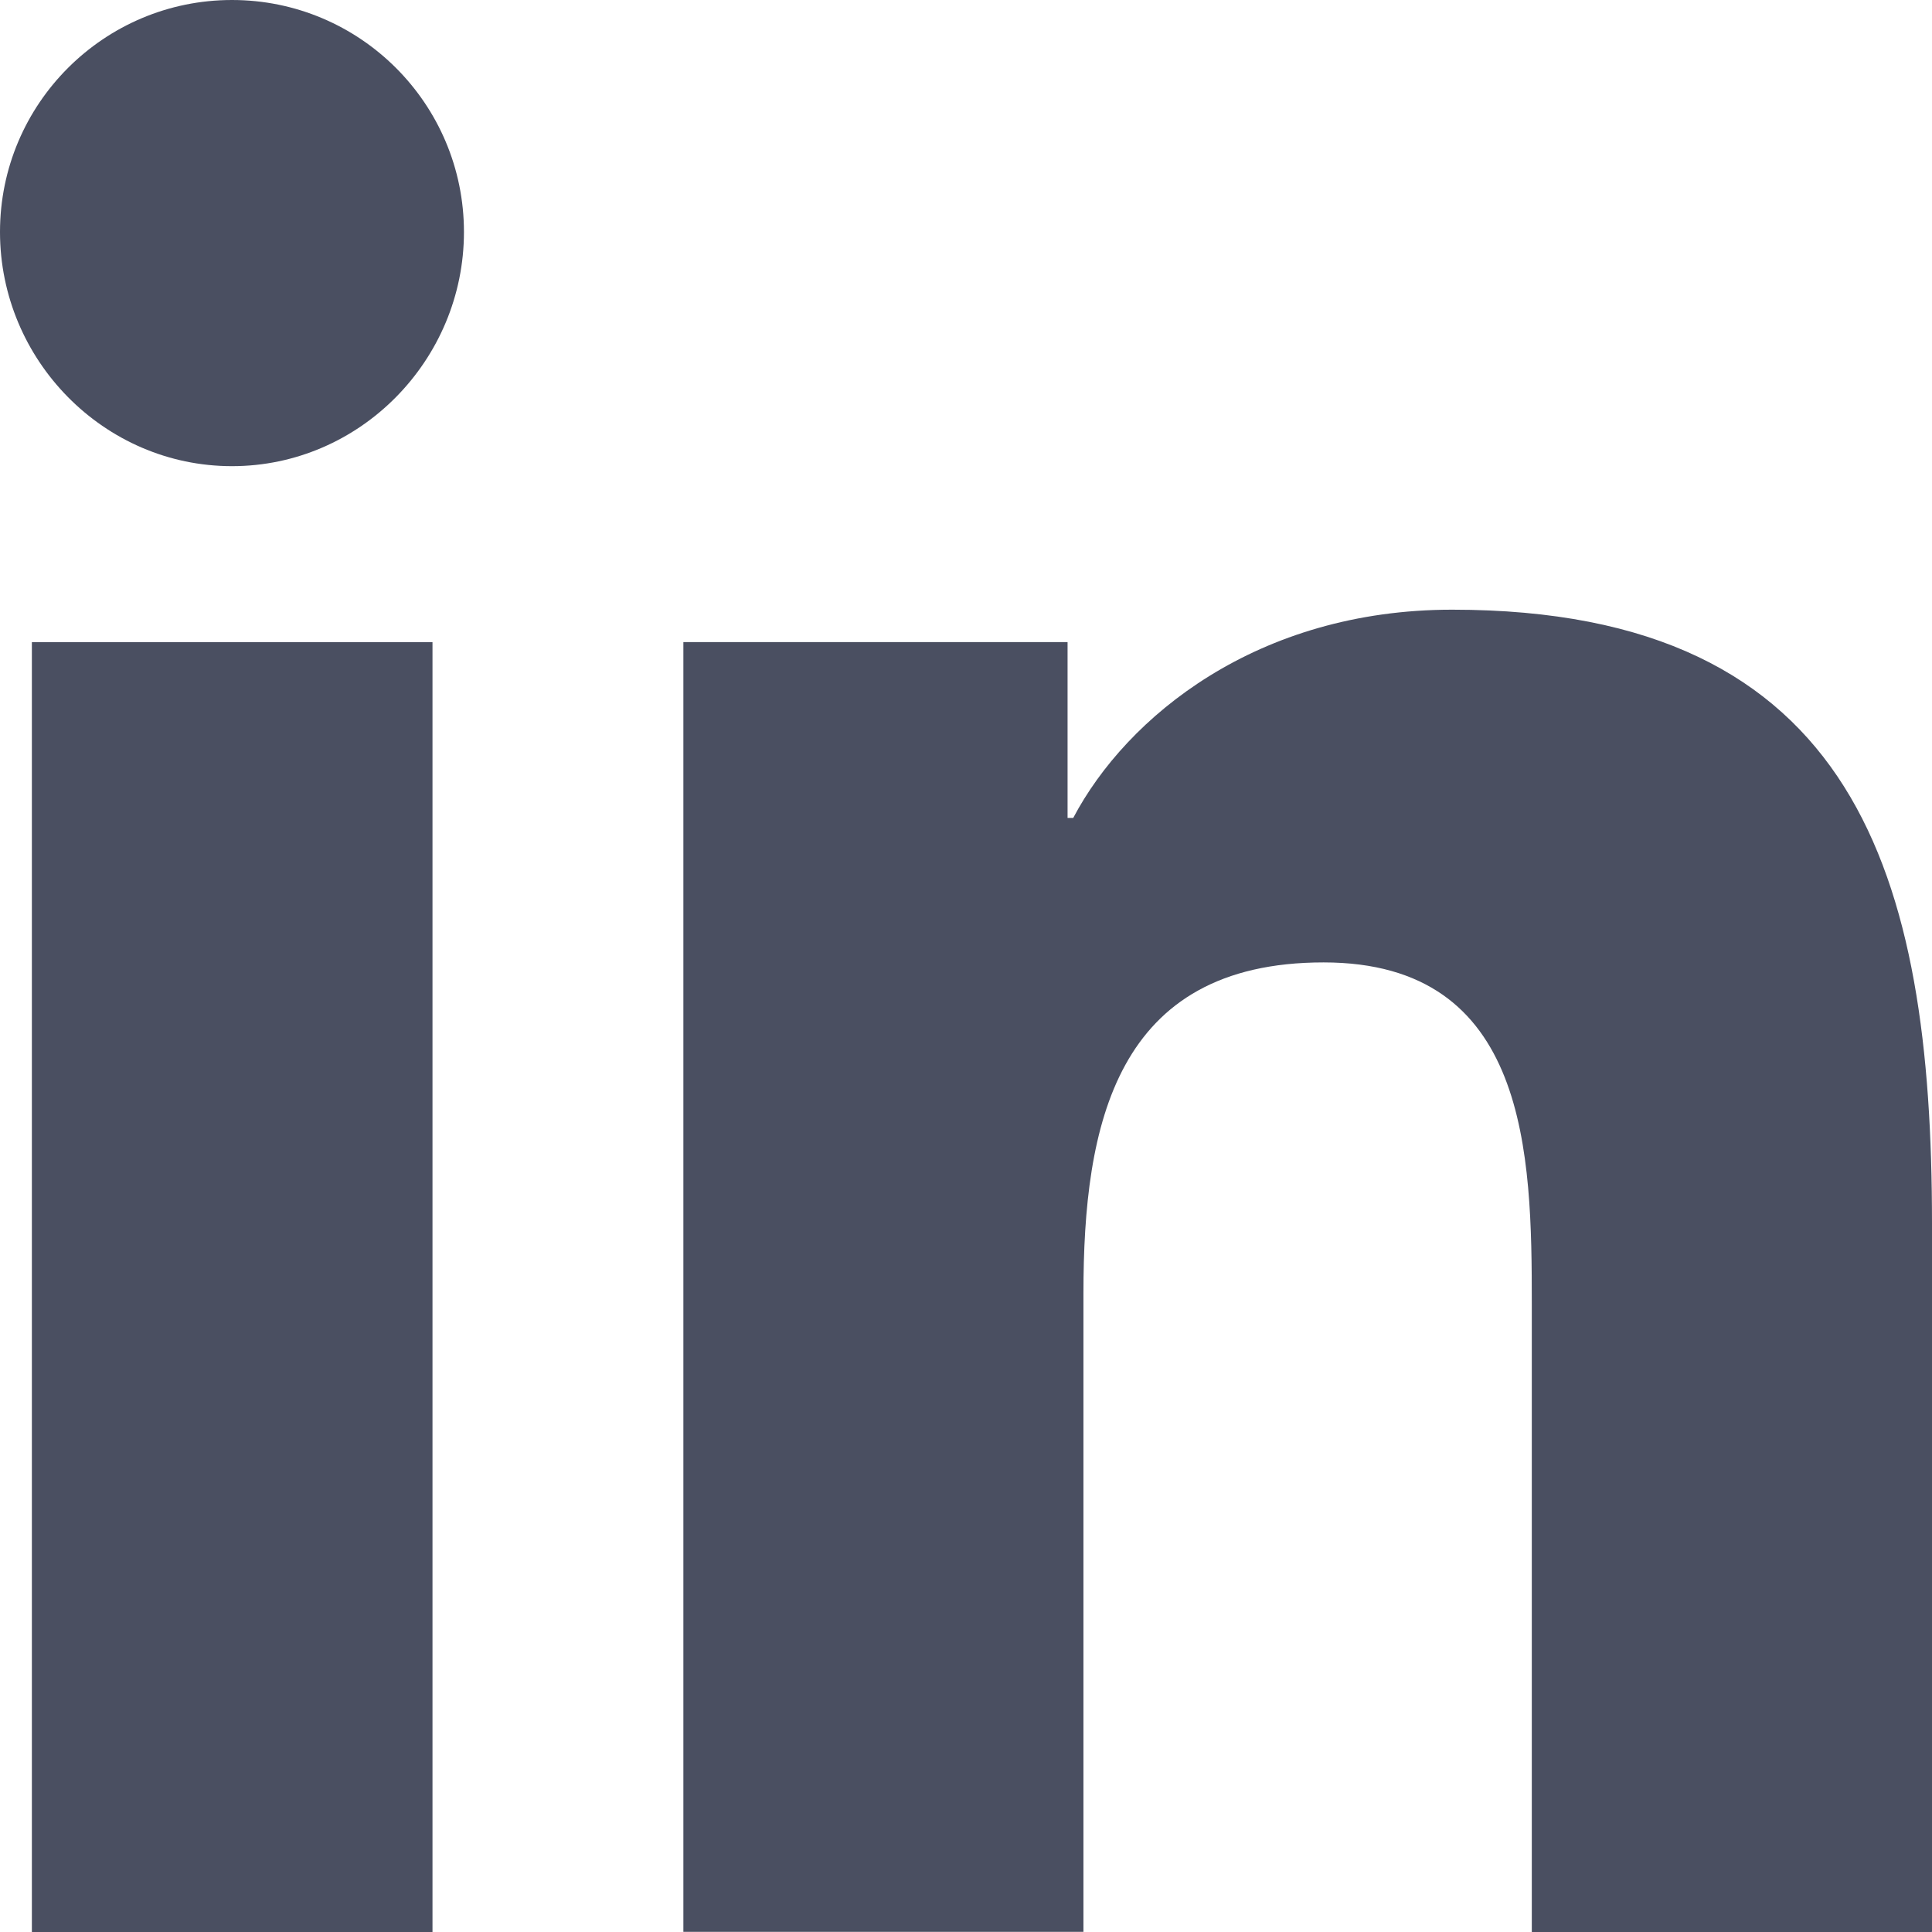
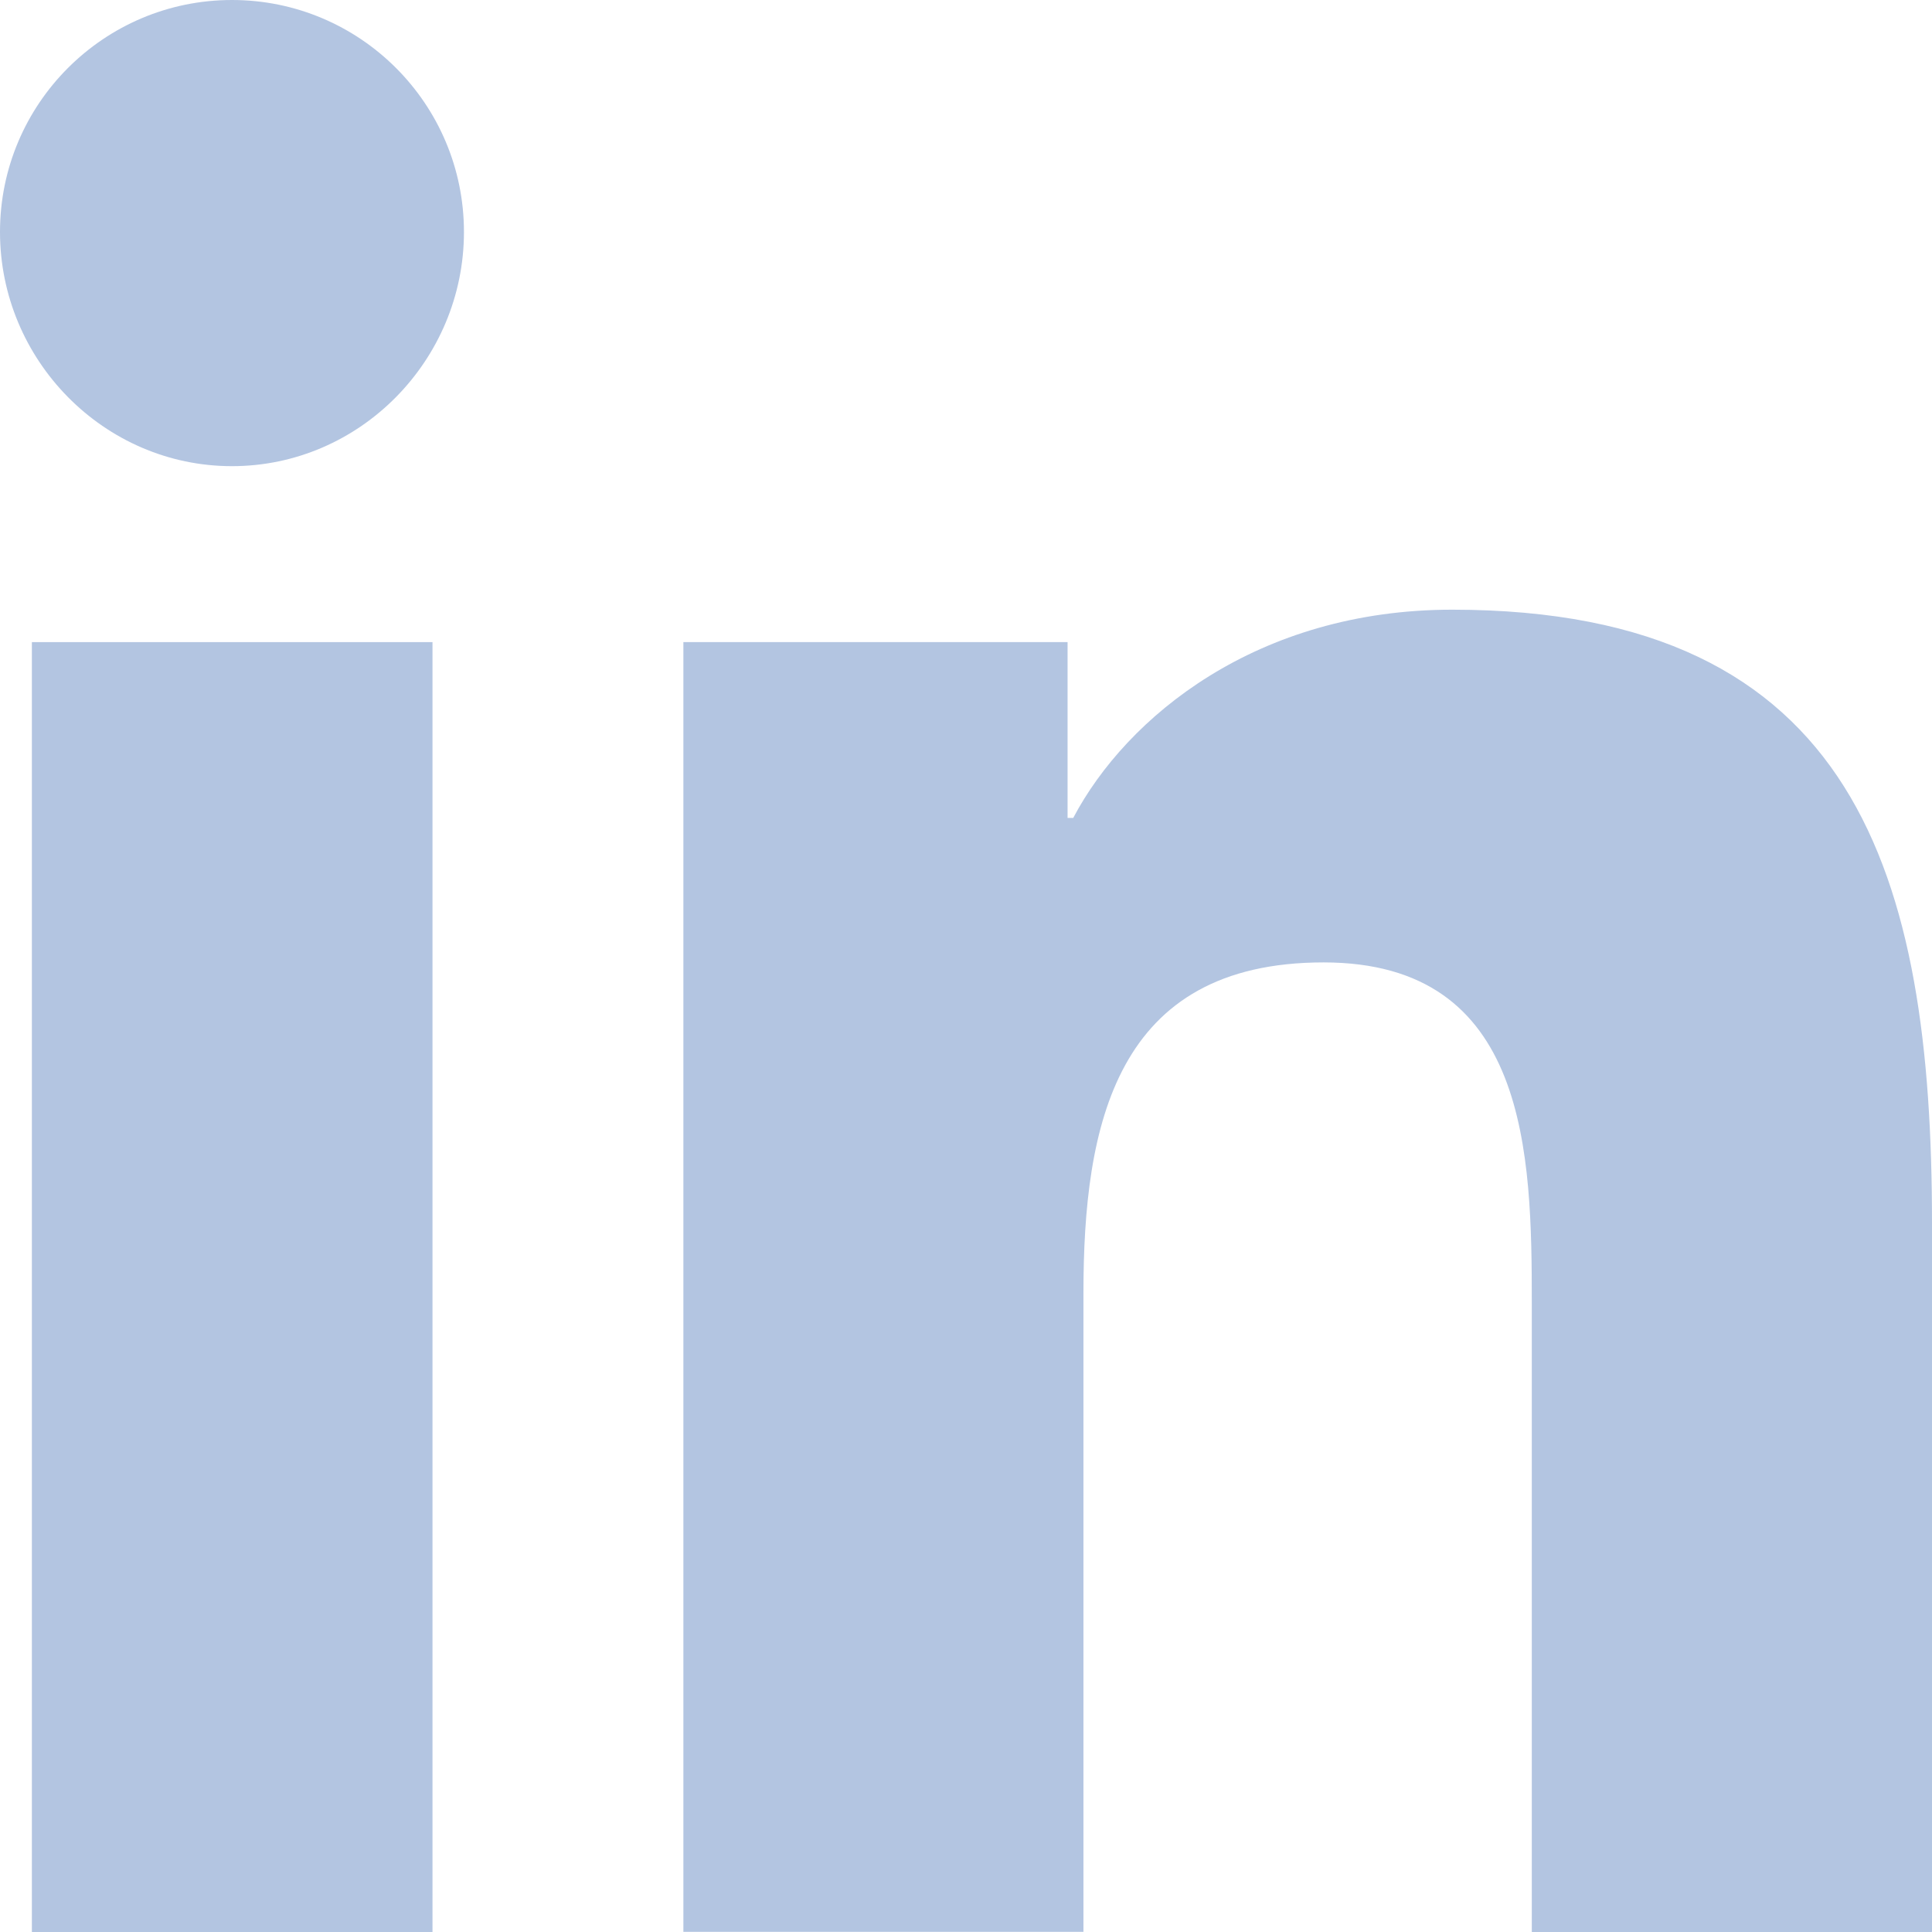
<svg xmlns="http://www.w3.org/2000/svg" width="14px" height="14px" viewBox="0 0 14 14" version="1.1">
  <g id="Page-1" stroke="none" stroke-width="1" fill="none" fill-rule="evenodd">
    <g id="uxShadow_Beta1_Home" transform="translate(-1198, -7504)">
      <g id="Footer" transform="translate(0, 6980)">
        <g id="linkedin" transform="translate(1195, 521)">
          <rect id="Rectangle-Copy-13" x="0" y="0" width="20" height="20" />
-           <path d="M16.997,17 L16.997,16.999 L17,16.999 L17,11.865 C17,9.353 16.459,7.418 13.523,7.418 C12.111,7.418 11.164,8.193 10.777,8.927 L10.736,8.927 L10.736,7.653 L7.952,7.653 L7.952,16.999 L10.851,16.999 L10.851,12.371 C10.851,11.153 11.082,9.974 12.591,9.974 C14.078,9.974 14.1,11.365 14.1,12.449 L14.1,17 L16.997,17 Z" id="Path" fill="#4A4F61" fill-rule="nonzero" />
-           <polygon id="Path" fill="#4A4F61" fill-rule="nonzero" points="3.231 7.653 6.134 7.653 6.134 17 3.231 17" />
-           <path d="M4.681,3 C3.753,3 3,3.753 3,4.681 C3,5.609 3.753,6.378 4.681,6.378 C5.609,6.378 6.362,5.609 6.362,4.681 C6.362,3.753 5.609,3 4.681,3 Z" id="Path" fill="#4A4F61" fill-rule="nonzero" />
+           <path d="M16.997,17 L16.997,16.999 L17,16.999 L17,11.865 C17,9.353 16.459,7.418 13.523,7.418 C12.111,7.418 11.164,8.193 10.777,8.927 L10.736,8.927 L10.736,7.653 L7.952,7.653 L7.952,16.999 L10.851,16.999 L10.851,12.371 C10.851,11.153 11.082,9.974 12.591,9.974 C14.078,9.974 14.1,11.365 14.1,12.449 L14.1,17 L16.997,17 Z" id="Path" fill="#b3c5e1" fill-rule="nonzero" />
+           <polygon id="Path" fill="#b3c5e1" fill-rule="nonzero" points="3.231 7.653 6.134 7.653 6.134 17 3.231 17" />
+           <path d="M4.681,3 C3.753,3 3,3.753 3,4.681 C3,5.609 3.753,6.378 4.681,6.378 C5.609,6.378 6.362,5.609 6.362,4.681 C6.362,3.753 5.609,3 4.681,3 Z" id="Path" fill="#b3c5e1" fill-rule="nonzero" />
        </g>
      </g>
    </g>
  </g>
</svg>
